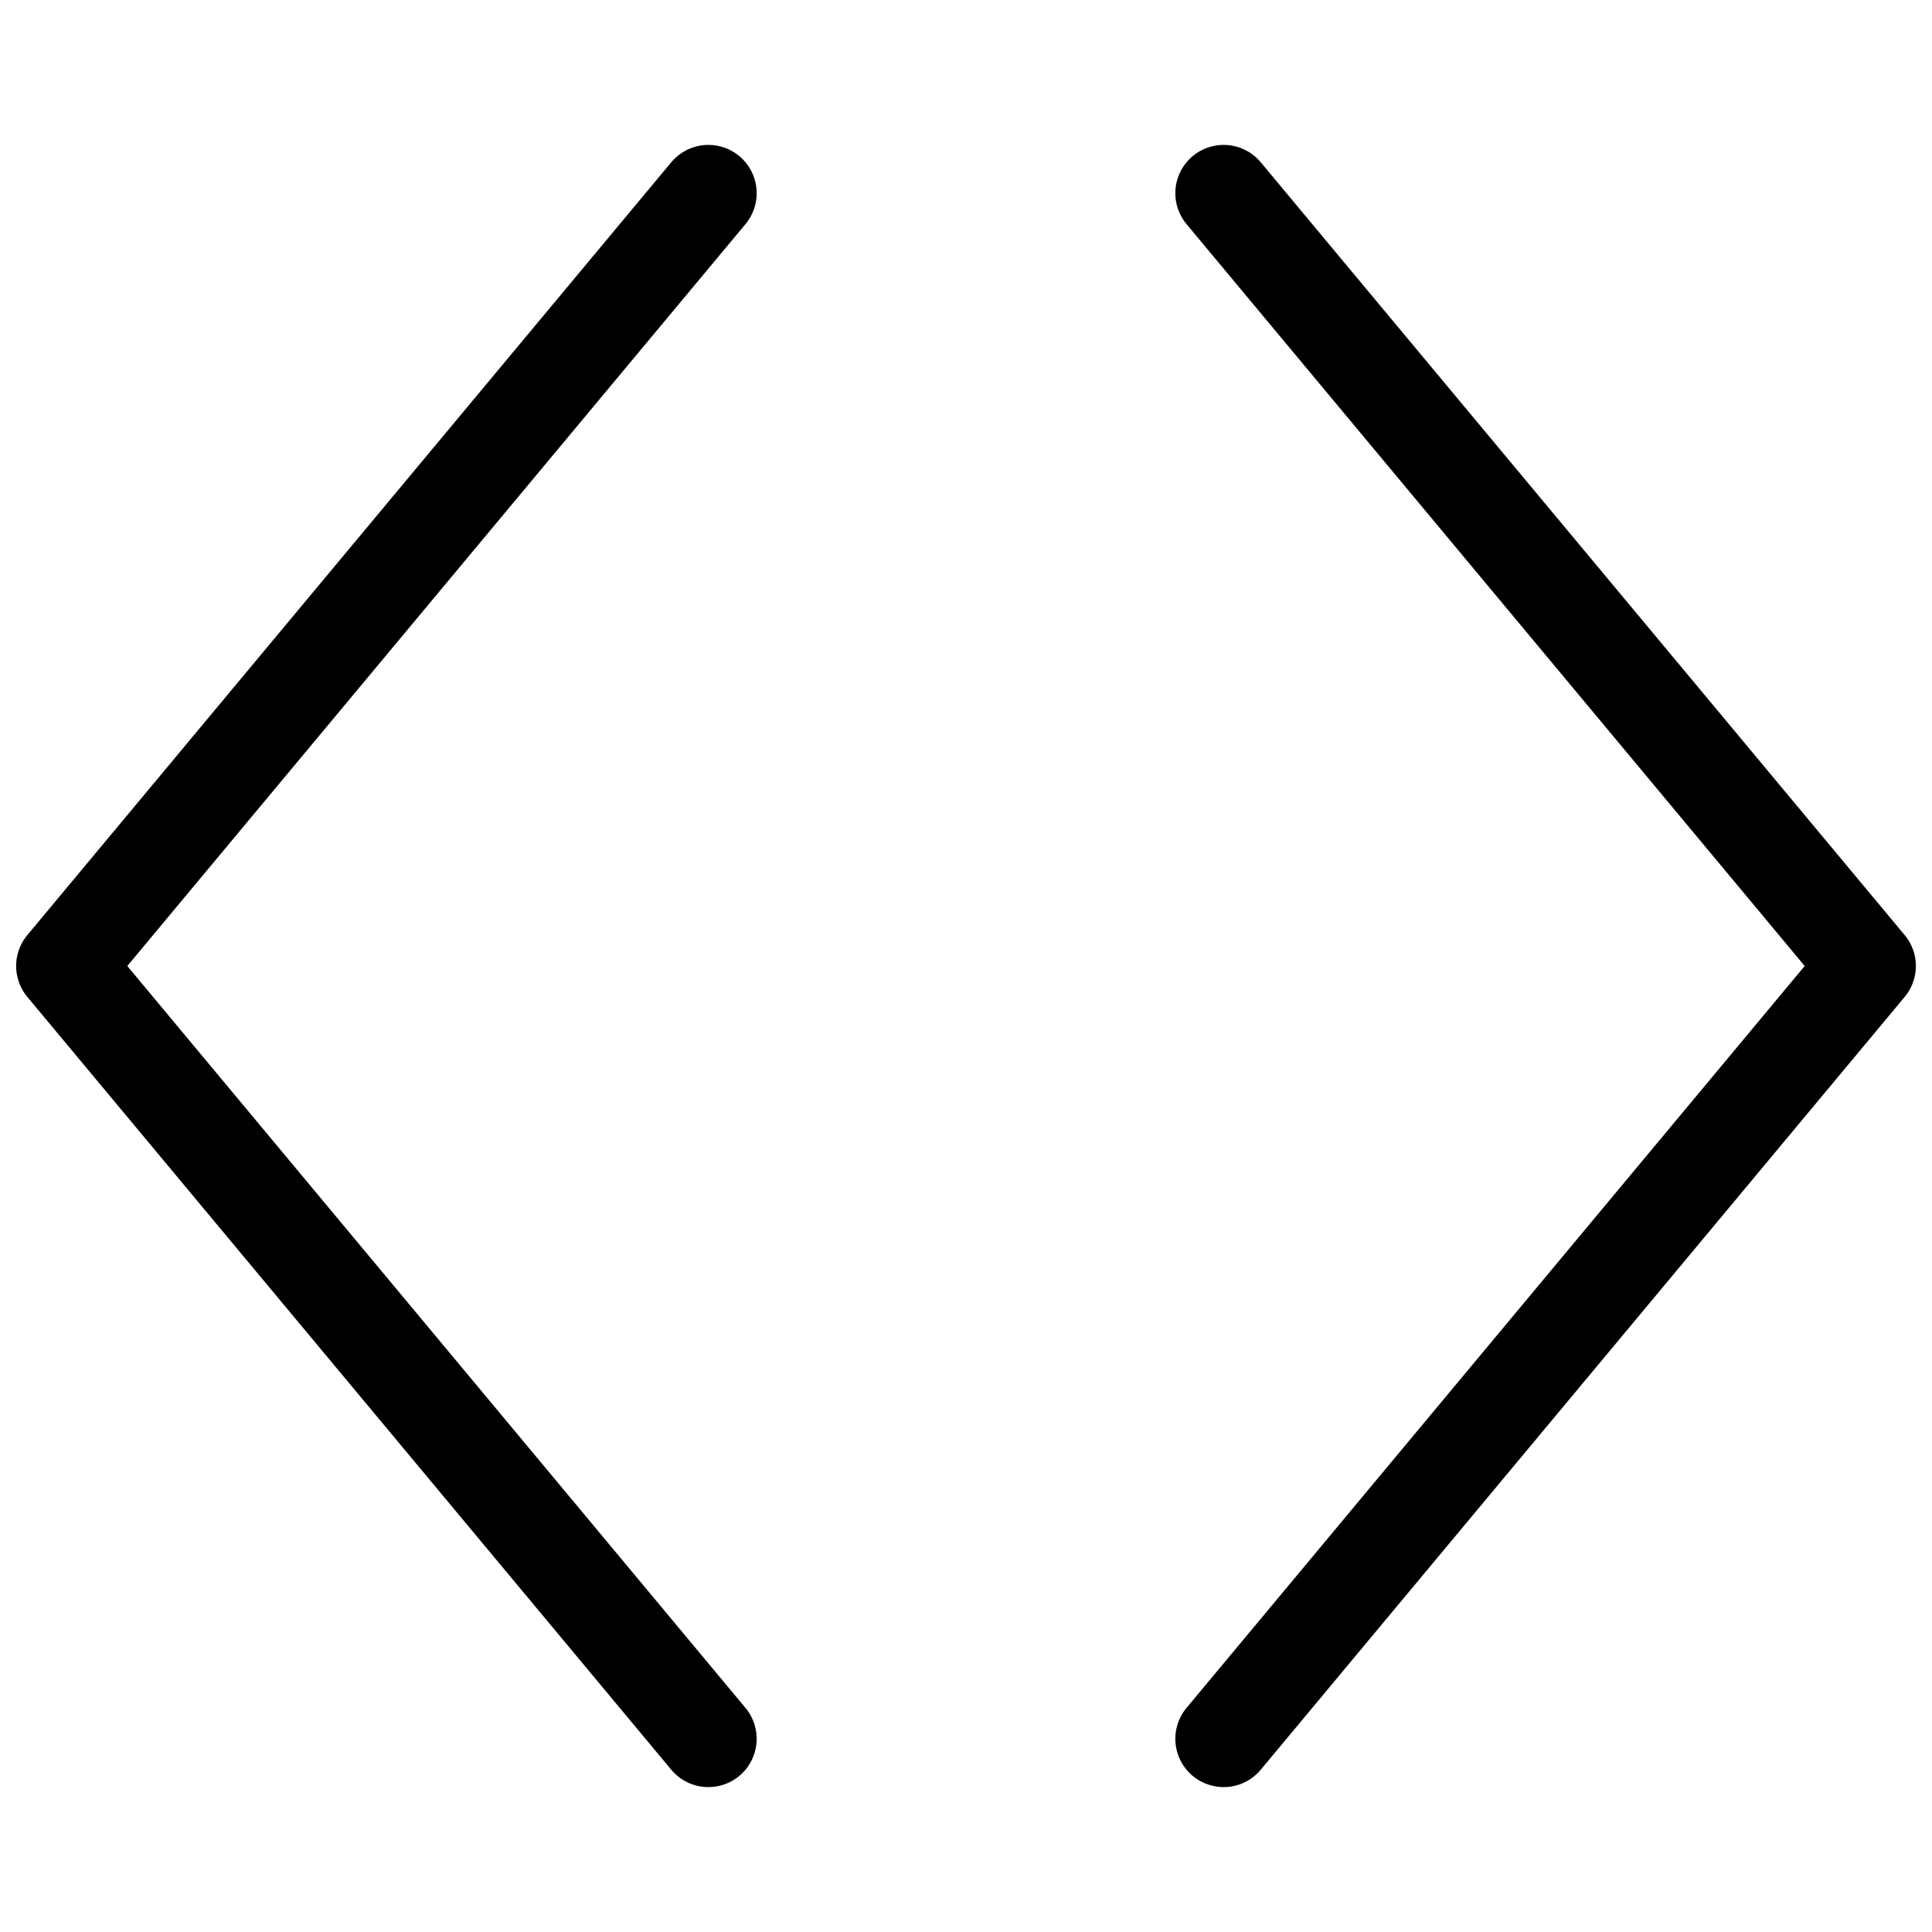
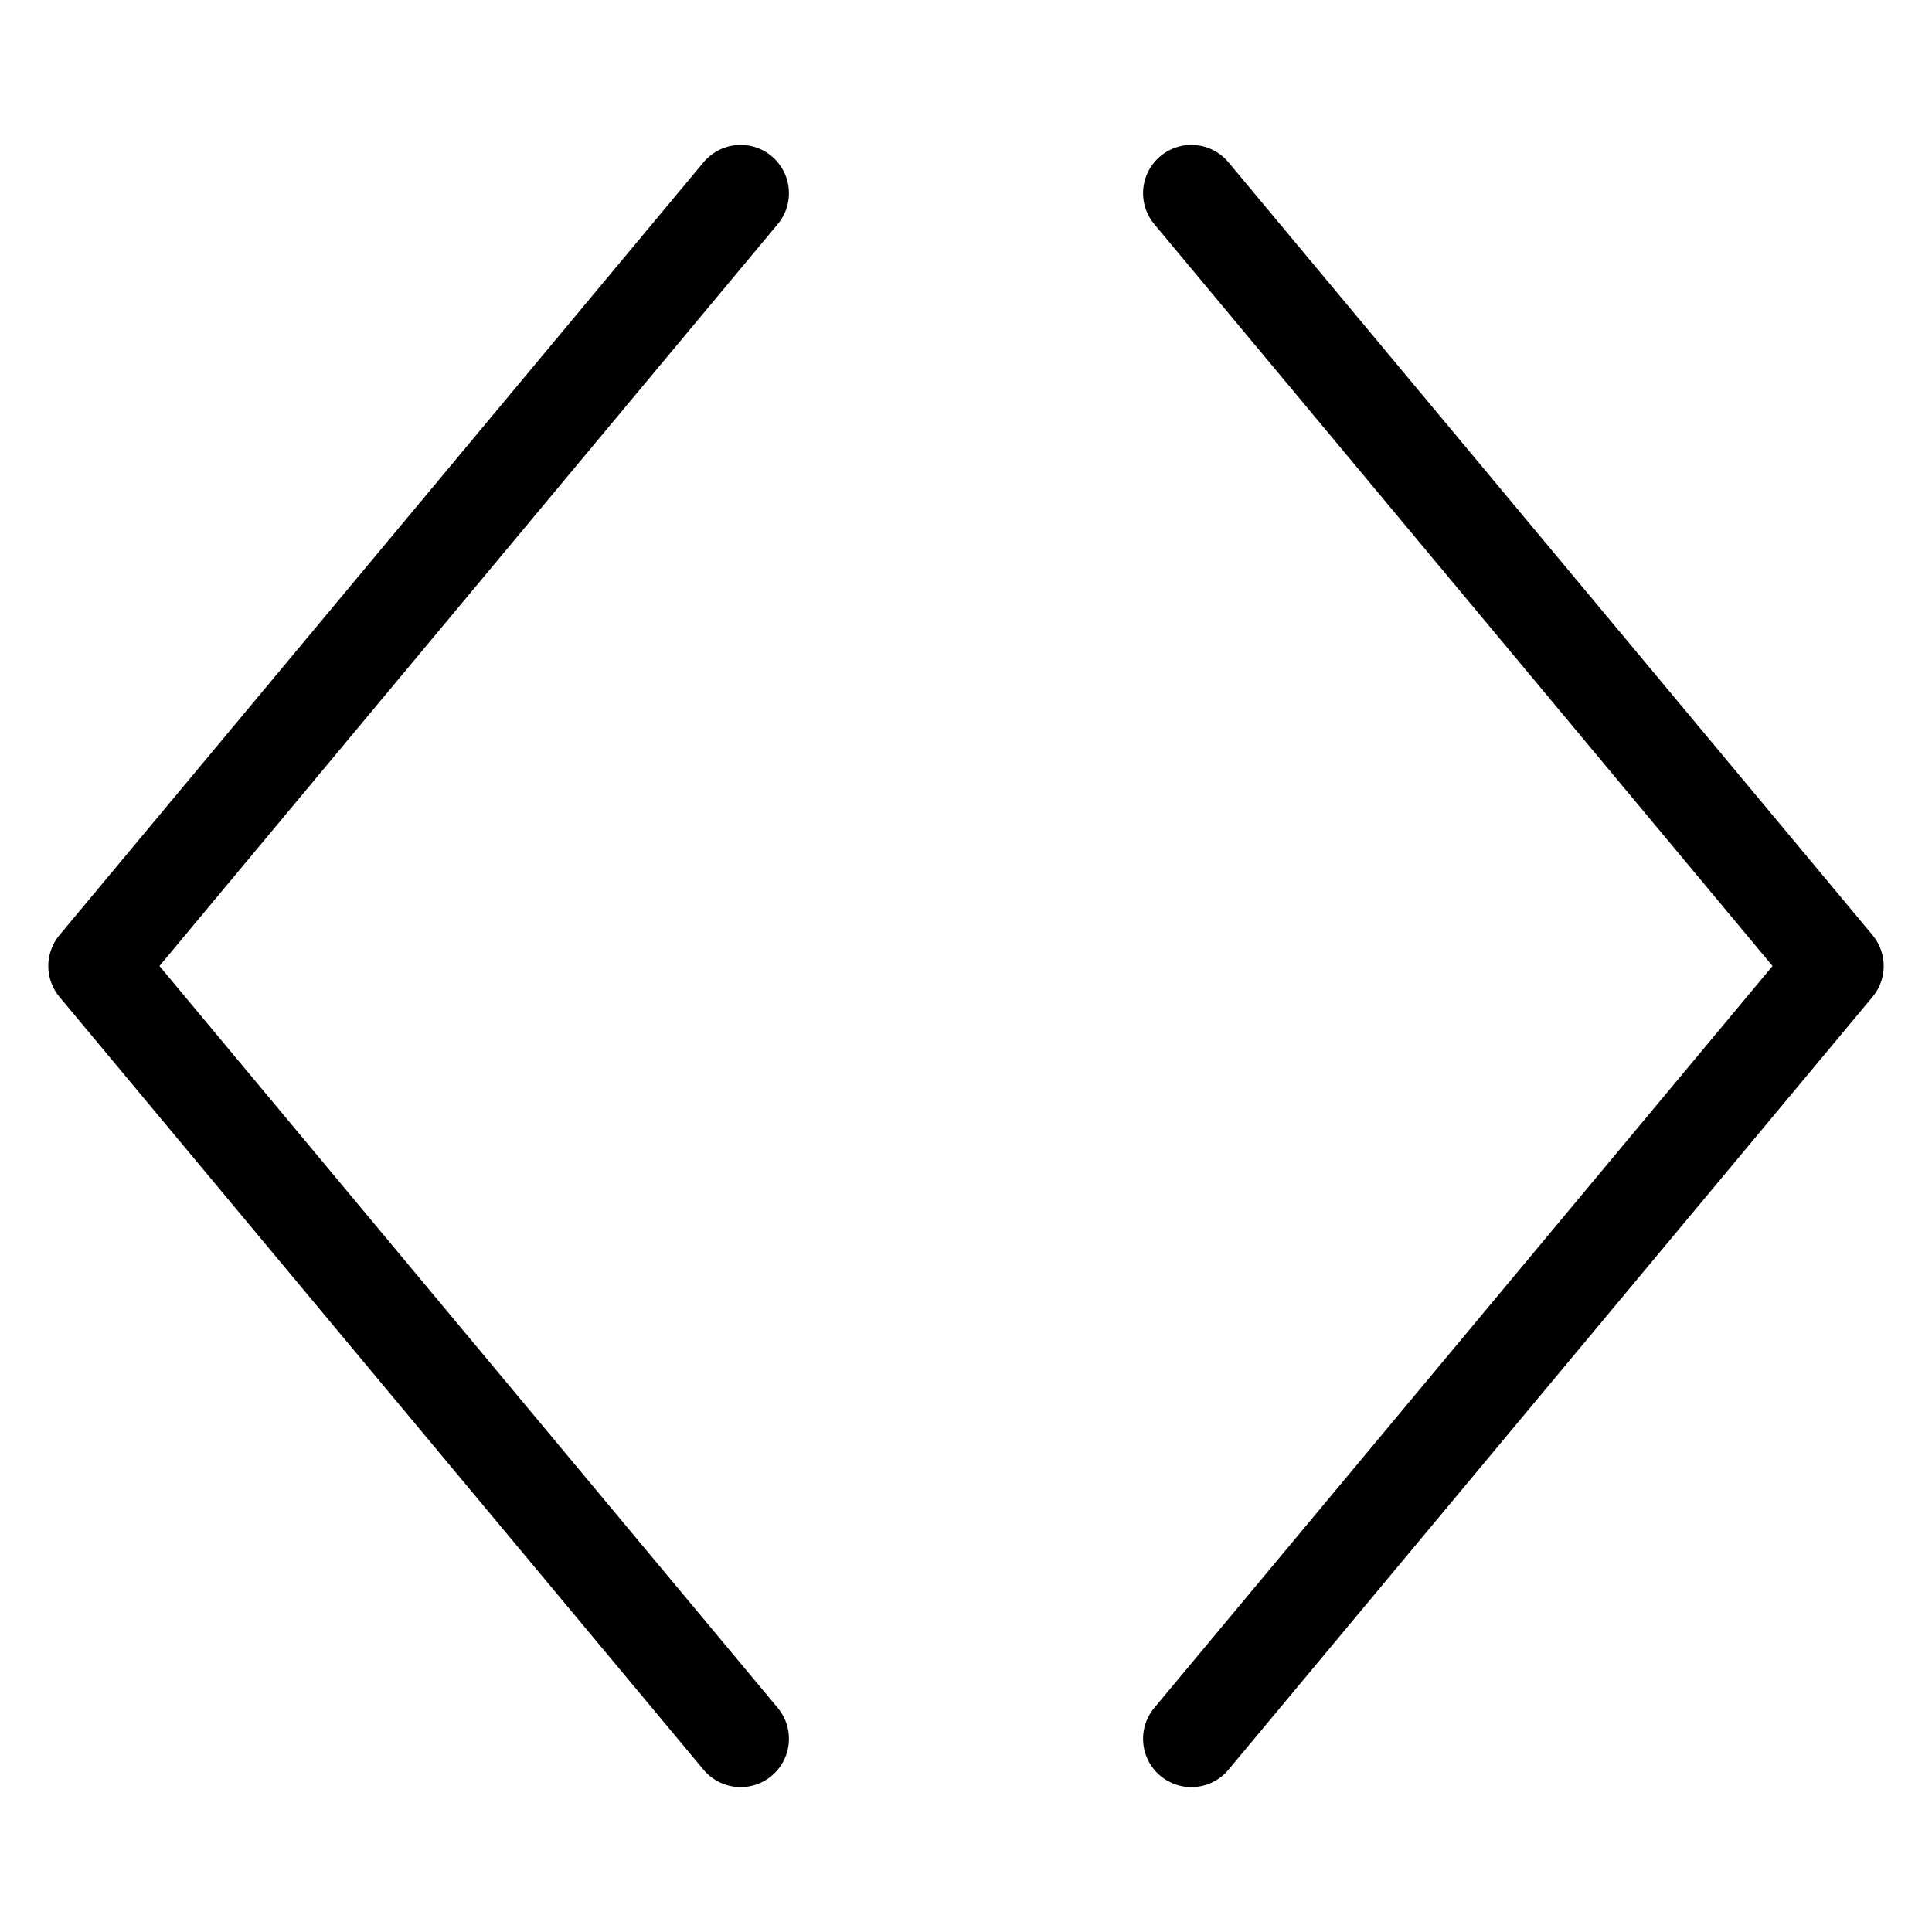
<svg xmlns="http://www.w3.org/2000/svg" width="20" height="20" viewBox="0 0 20 20" version="1.1" id="svg836">
  <defs id="defs830" />
-   <path style="fill:none;stroke:#000000;stroke-width:1;stroke-linecap:round;stroke-linejoin:round;stroke-miterlimit:4;stroke-dasharray:none;stroke-opacity:1" d="M 7.333,2 0.667,10 7.333,18" id="path836" />
-   <path style="fill:none;stroke:#000000;stroke-width:1;stroke-linecap:round;stroke-linejoin:round;stroke-miterlimit:4;stroke-dasharray:none;stroke-opacity:1" d="M 12.667,2 19.333,10 12.667,18" id="path838" />
+   <path style="fill:none;stroke:#000000;stroke-width:1;stroke-linecap:round;stroke-linejoin:round;stroke-miterlimit:4;stroke-dasharray:none;stroke-opacity:1" d="M 7.667,2 1,10 7.667,18" id="path836" />
+   <path style="fill:none;stroke:#000000;stroke-width:1;stroke-linecap:round;stroke-linejoin:round;stroke-miterlimit:4;stroke-dasharray:none;stroke-opacity:1" d="M 12.333,2 19,10 12.333,18" id="path838" />
</svg>
